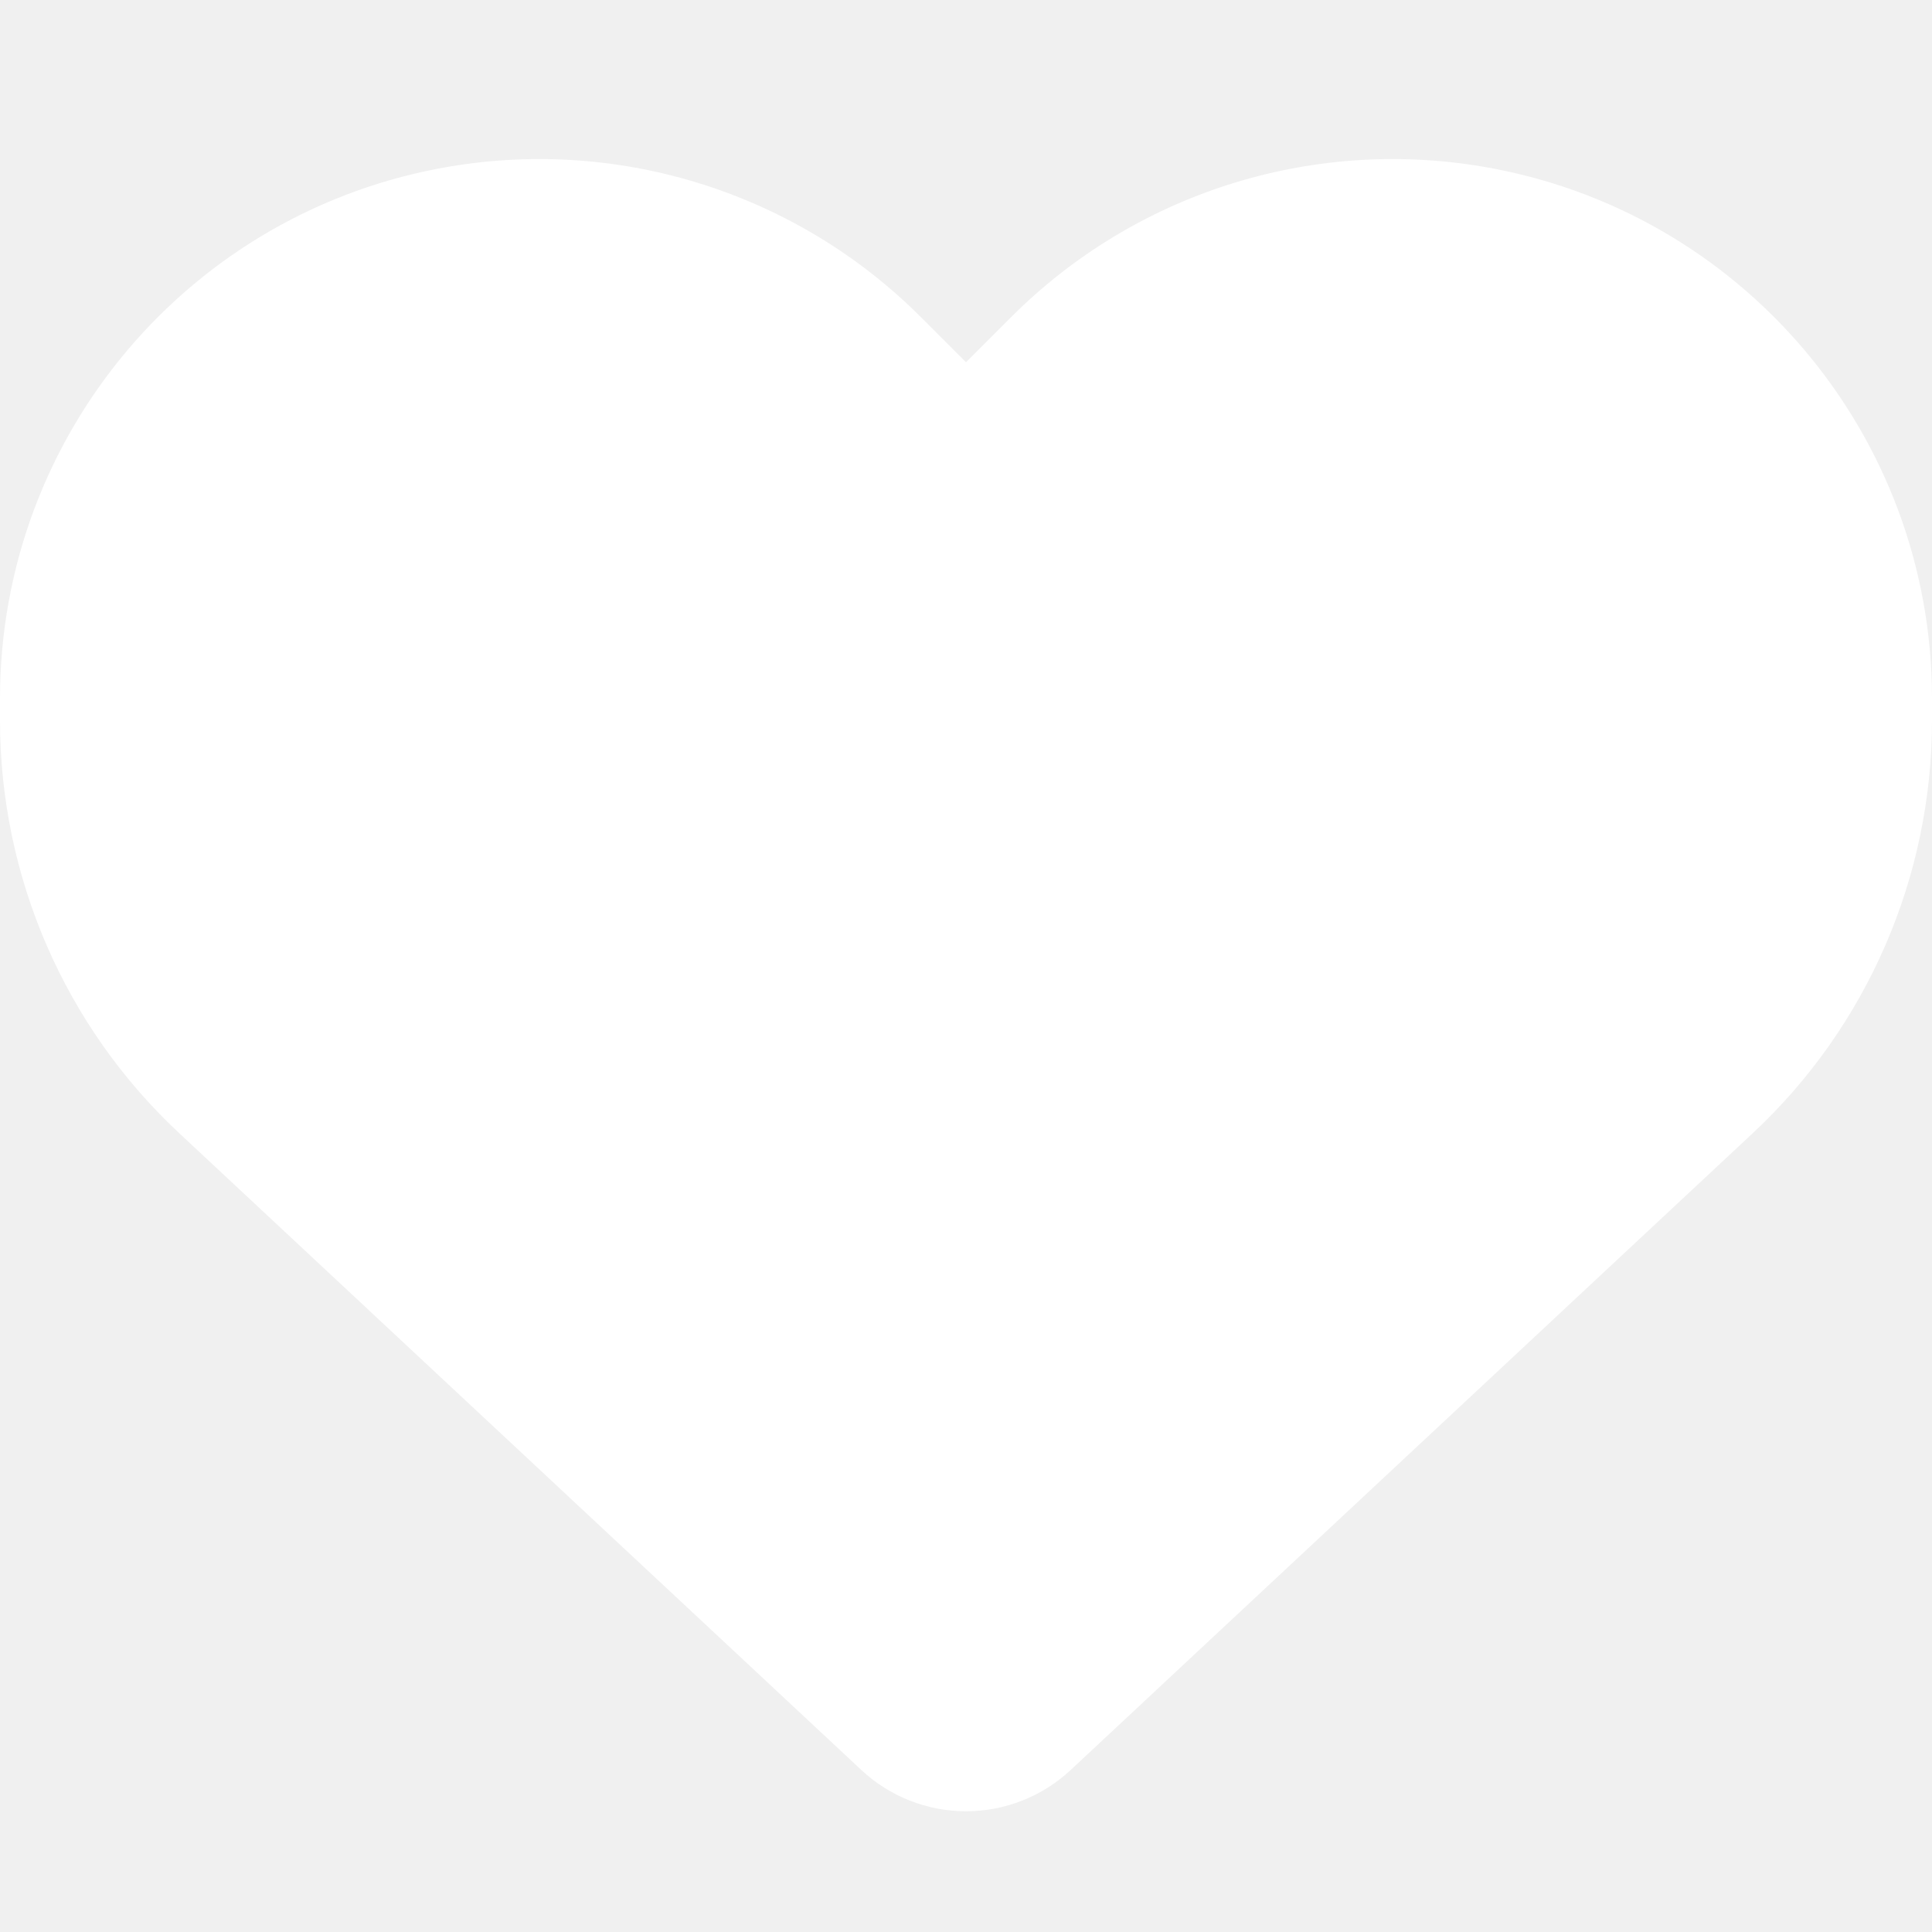
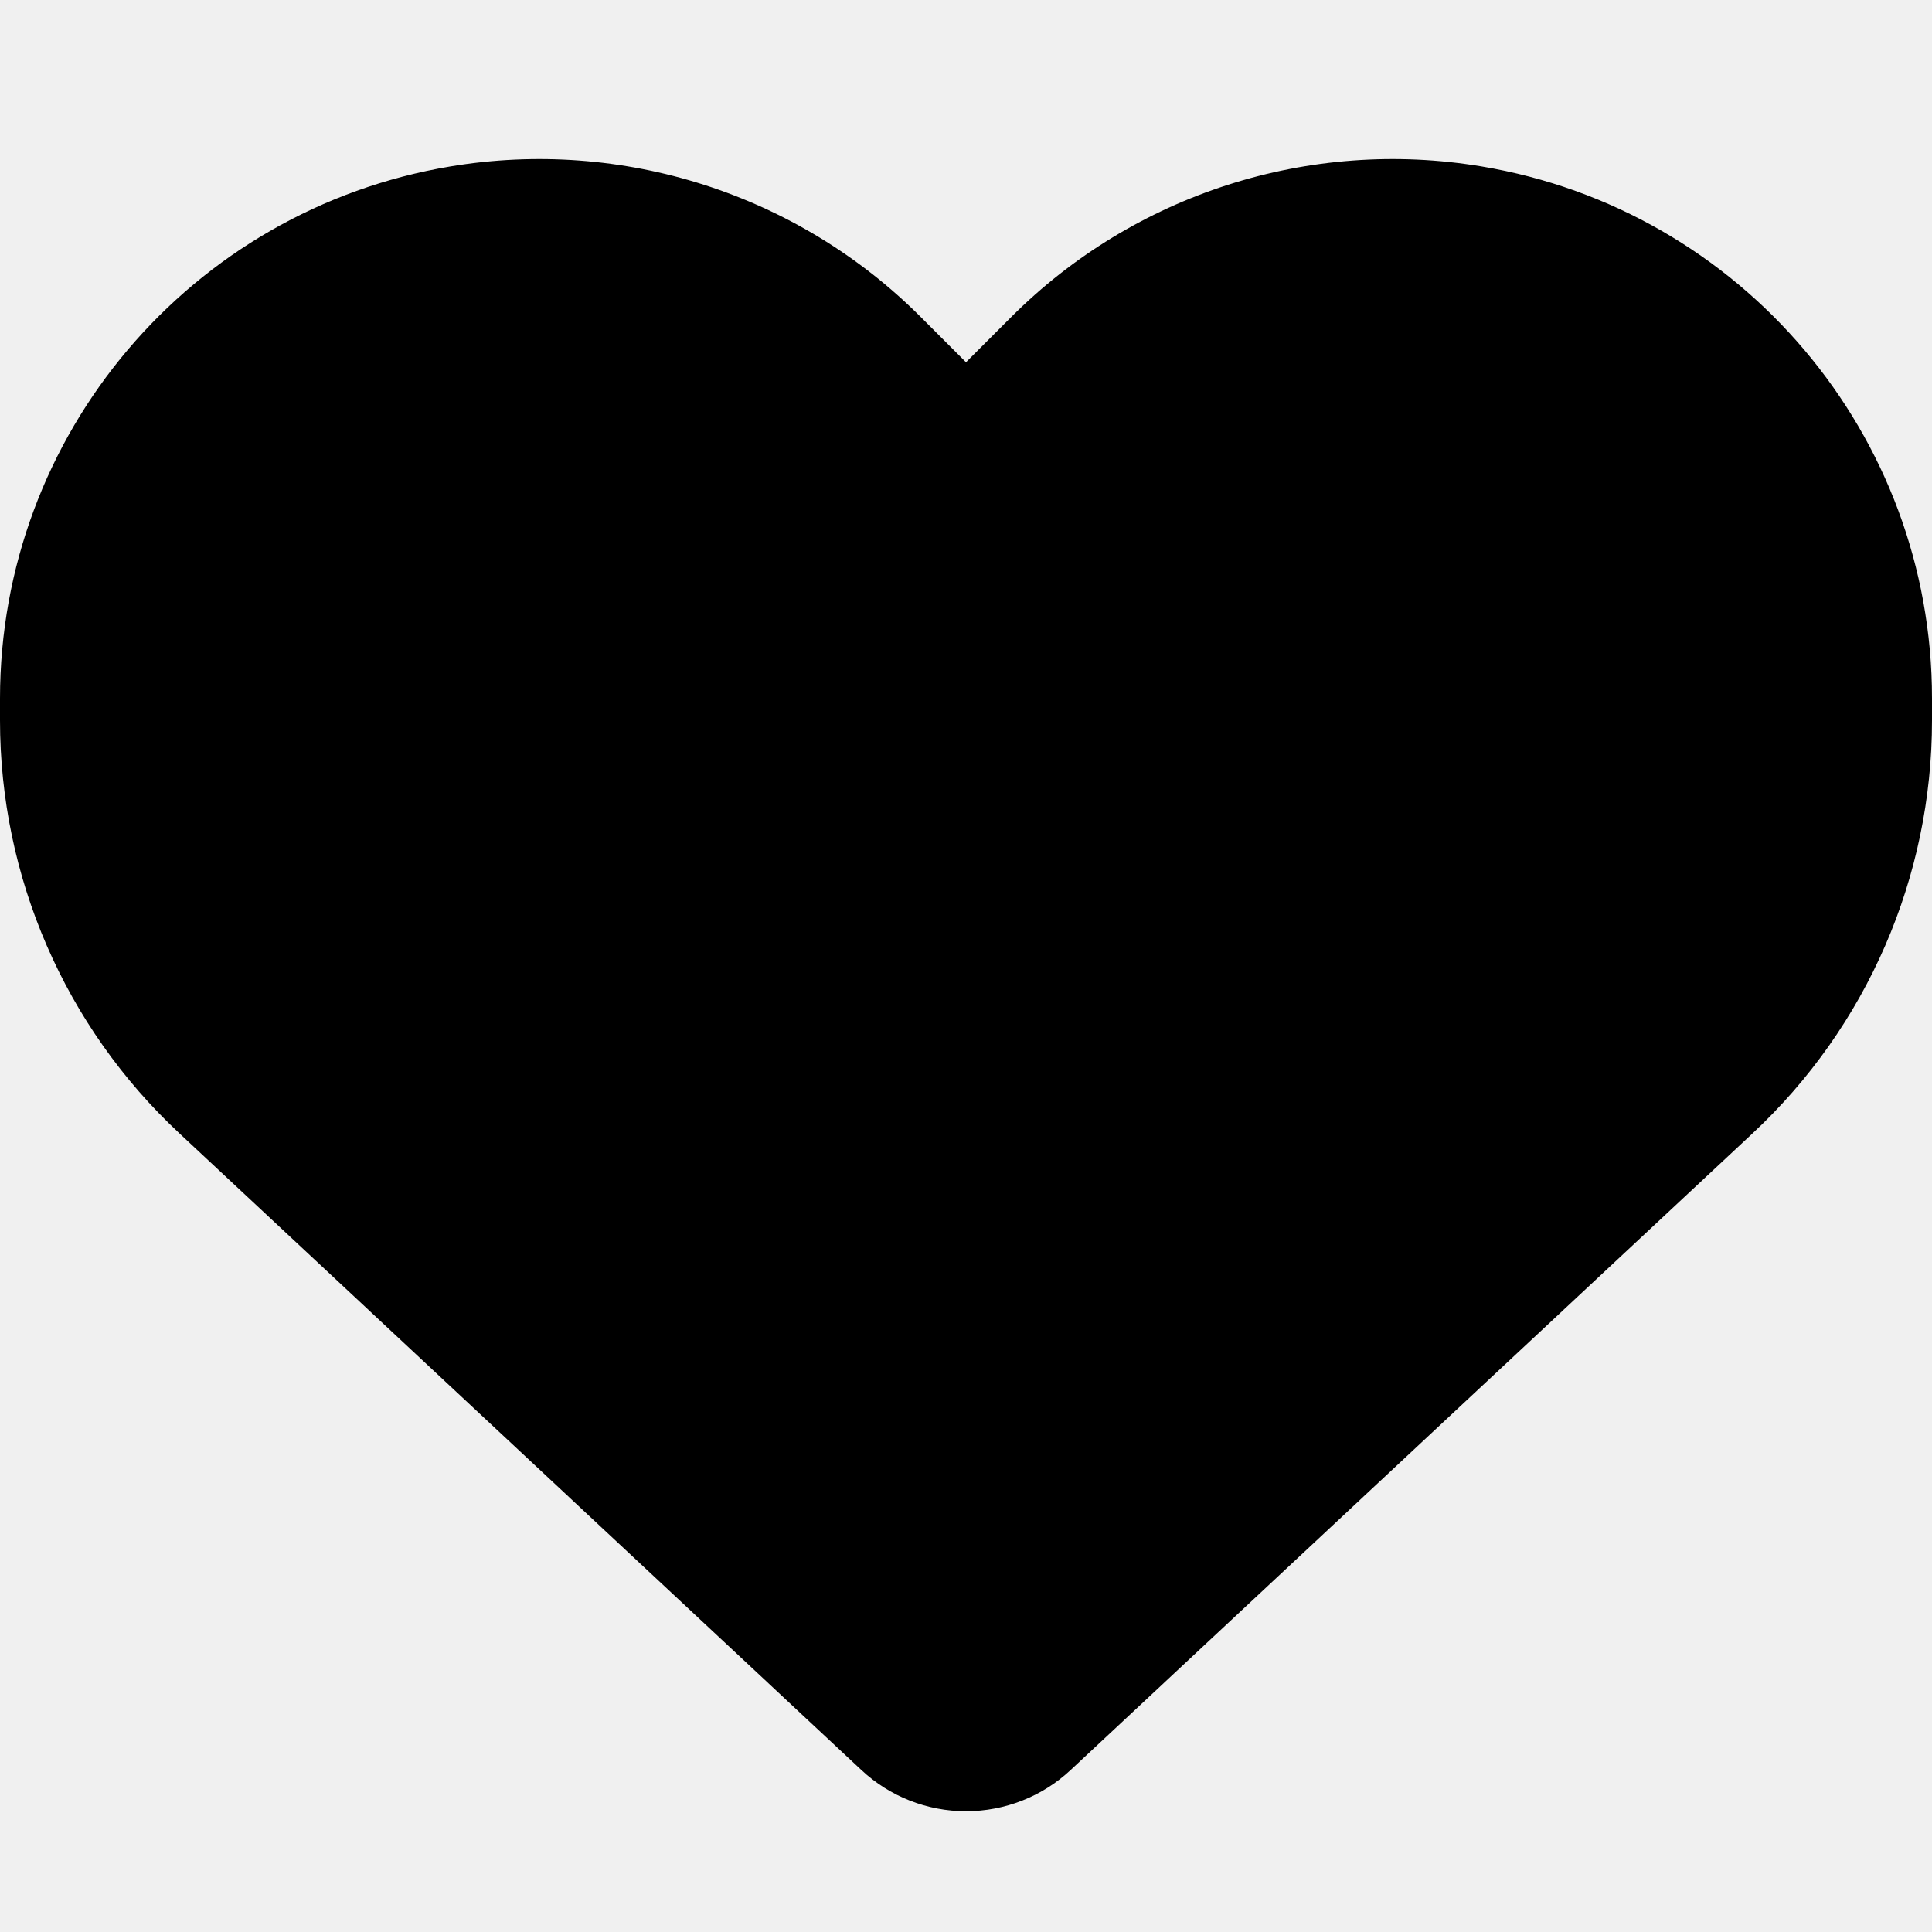
<svg xmlns="http://www.w3.org/2000/svg" viewBox="0 0 512 512">
-   <path fill="#ffffff" d="M47.6 300.4L228.3 469.1c7.5 7 17.4 10.9 27.7 10.9s20.2-3.9 27.7-10.9L464.4 300.4c30.4-28.3 47.6-68 47.6-109.5v-5.8c0-69.9-50.5-129.5-119.4-141C347 36.5 300.6 51.4 268 84L256 96 244 84c-32.6-32.6-79-47.5-124.6-39.9C50.5 55.6 0 115.2 0 185.1v5.8c0 41.5 17.2 81.2 47.6 109.5z" />
+   <path fill="currentColor" d="M47.6 300.4L228.3 469.1c7.5 7 17.4 10.9 27.7 10.9s20.2-3.9 27.7-10.9L464.4 300.4c30.4-28.3 47.6-68 47.6-109.5v-5.8c0-69.9-50.5-129.5-119.4-141C347 36.5 300.6 51.4 268 84L256 96 244 84c-32.6-32.6-79-47.5-124.6-39.9C50.5 55.6 0 115.2 0 185.1v5.8c0 41.5 17.2 81.2 47.6 109.5z" />
</svg>
